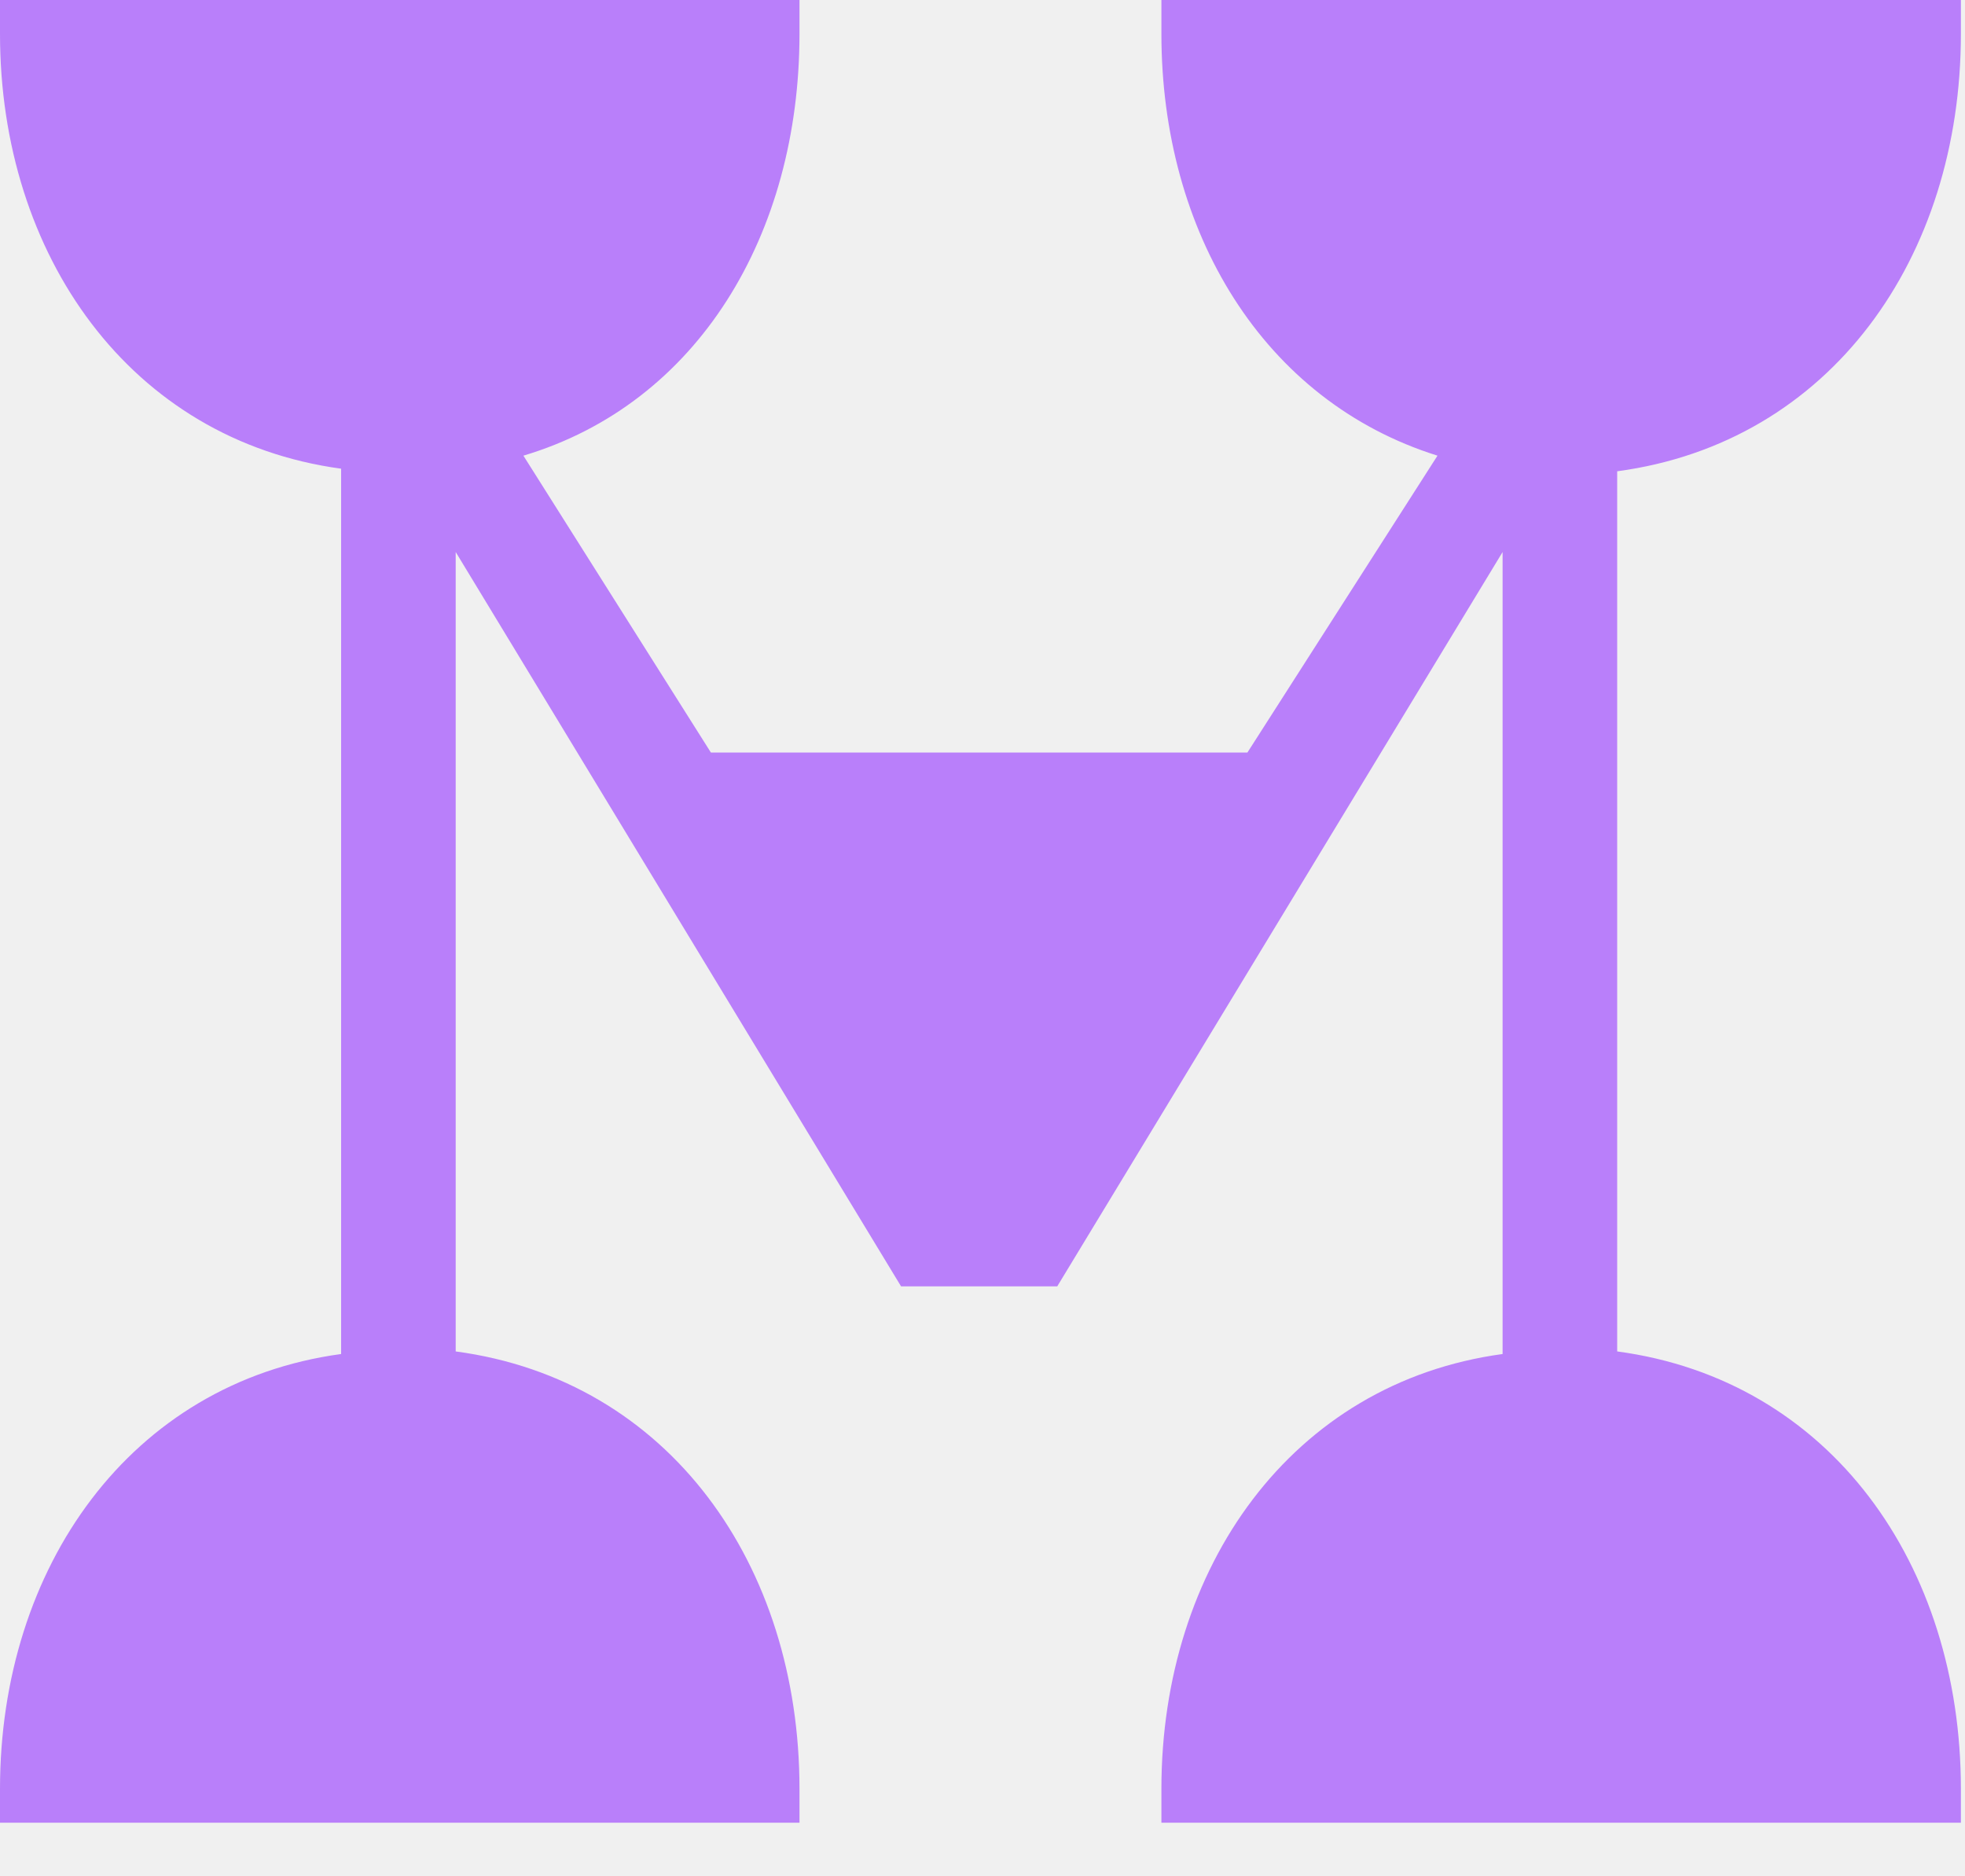
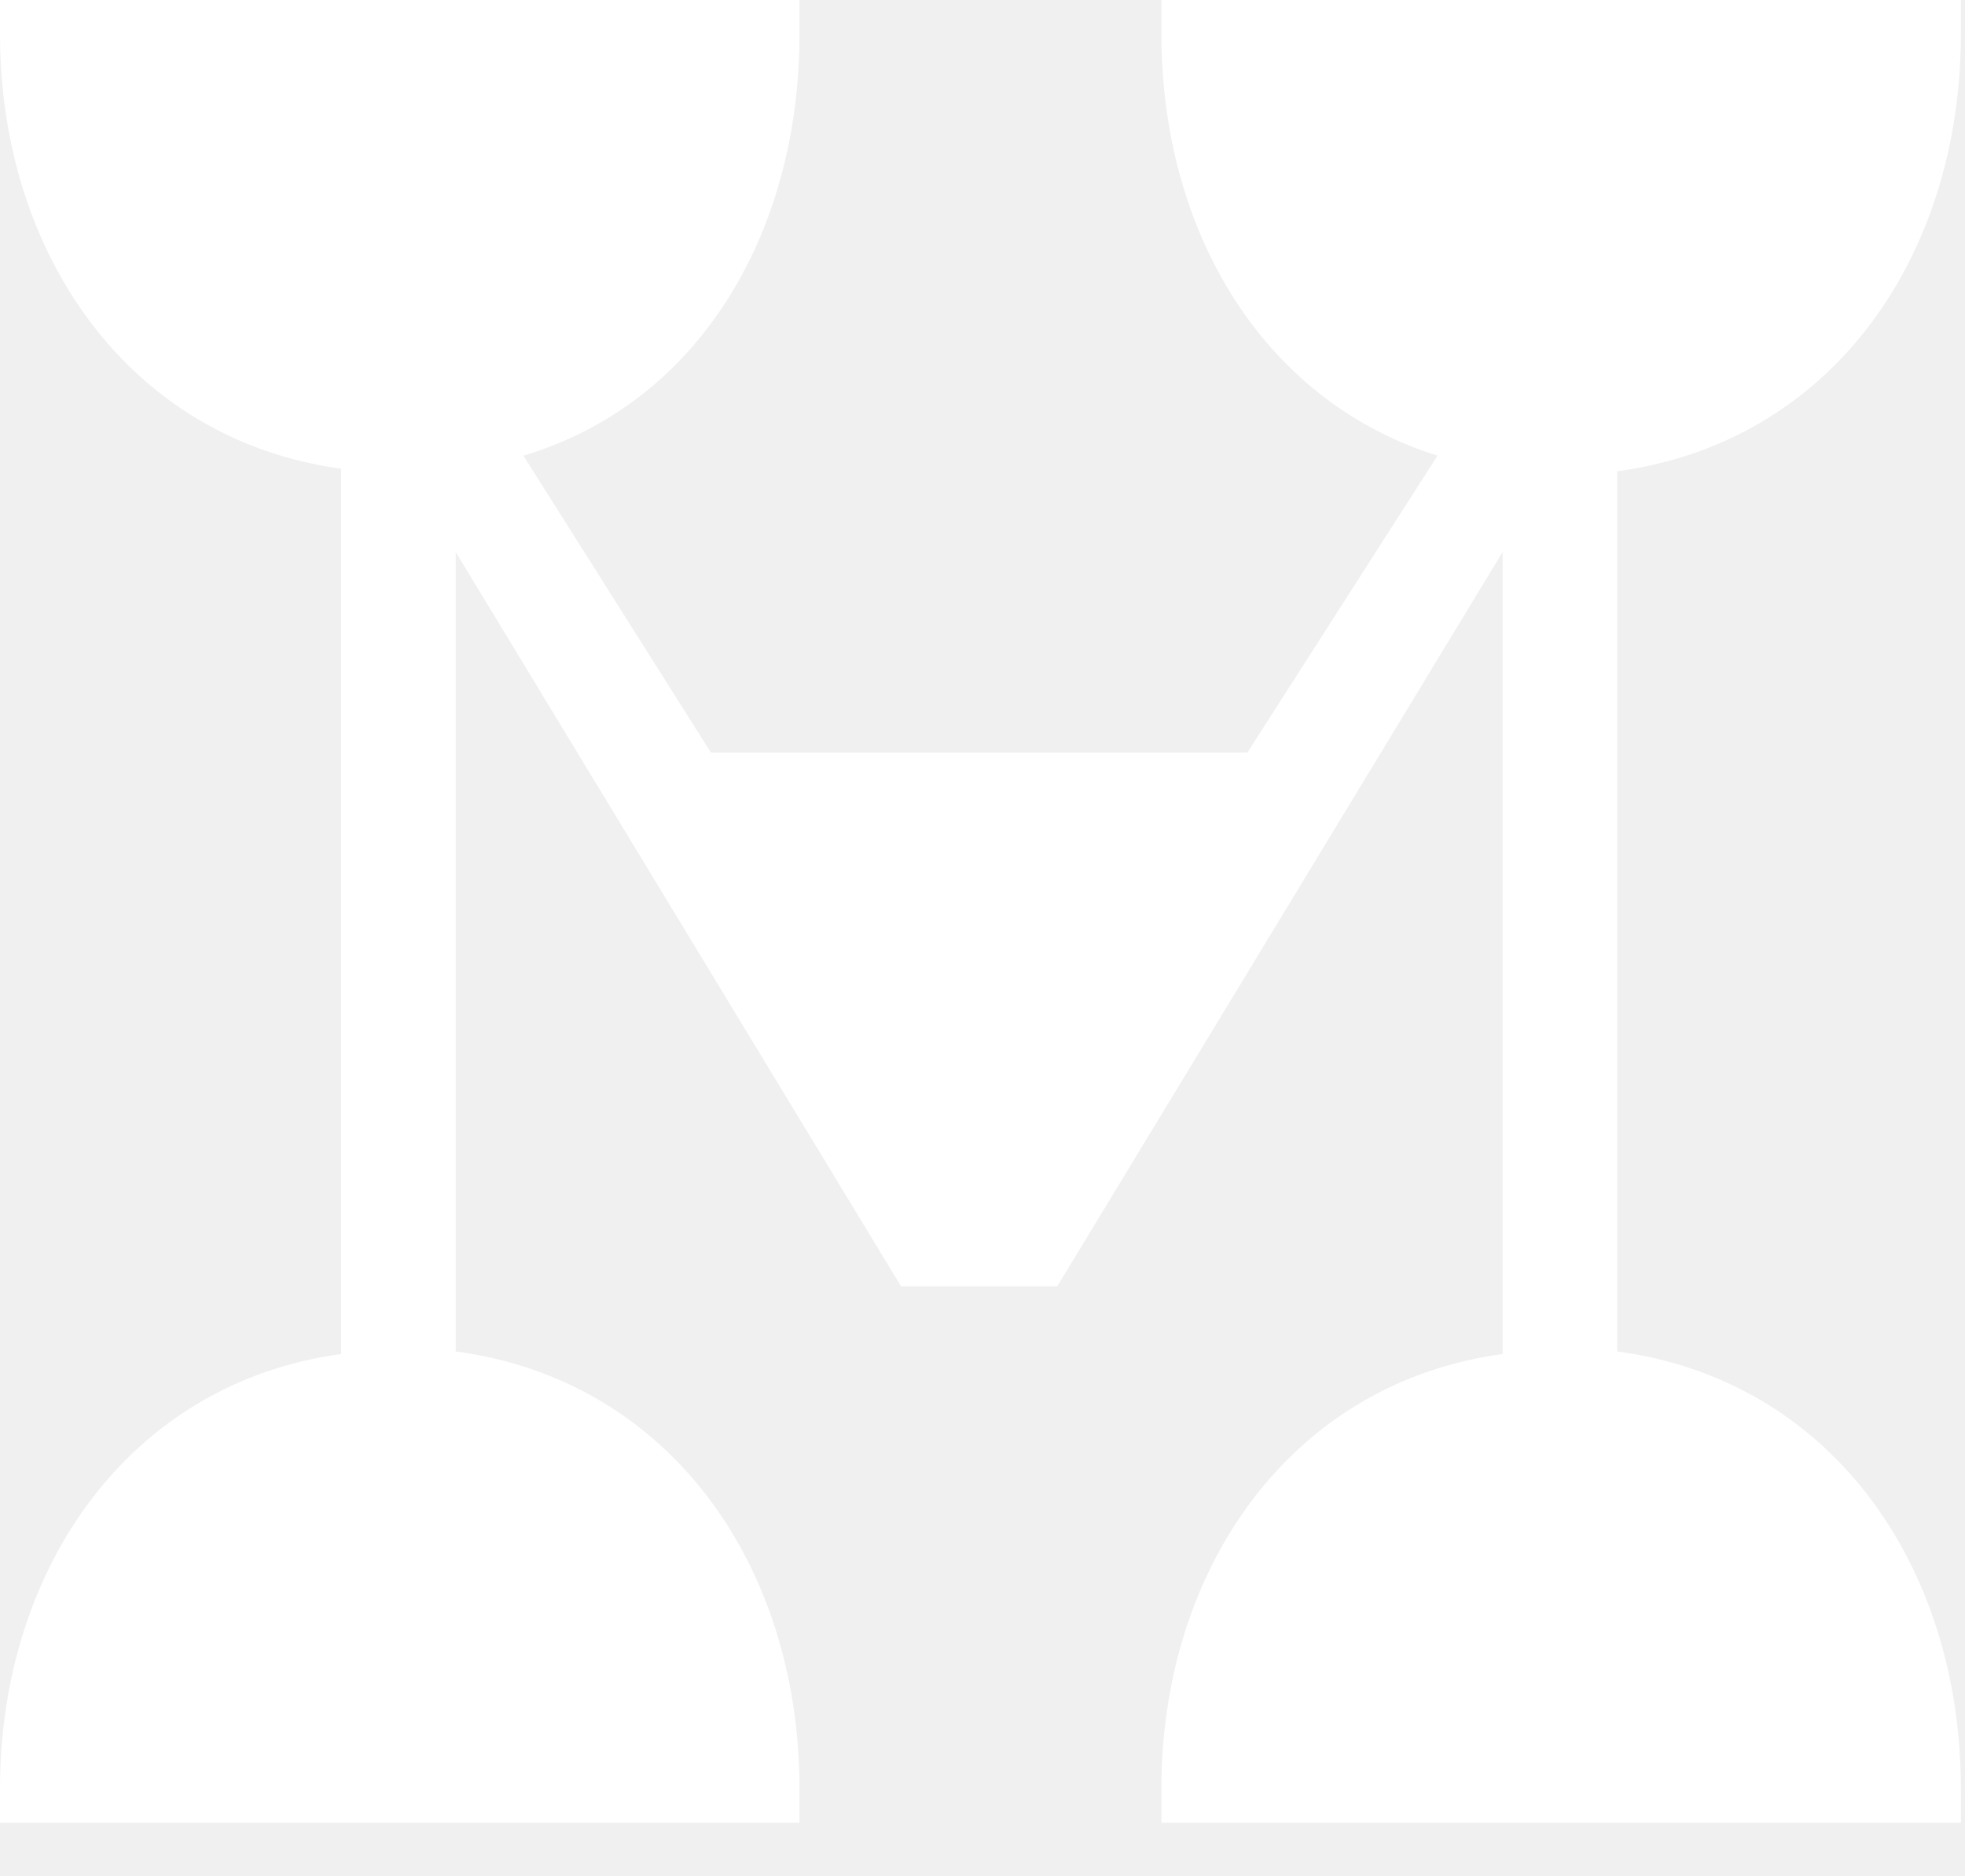
<svg xmlns="http://www.w3.org/2000/svg" width="22" height="21" viewBox="0 0 22 21" fill="none">
-   <path d="M21.954 0.379V0H13.003V0.379C13.003 2.595 14.14 4.49 16.094 5.102L13.966 8.426H7.959L5.86 5.102C7.814 4.519 8.951 2.624 8.951 0.379V0H0V0.379C0 2.857 1.458 4.927 3.819 5.248V15.161C1.458 15.482 0 17.552 0 20.03V20.409H8.951V20.03C8.951 17.523 7.493 15.452 5.102 15.132V6.181L10.088 14.403H11.837L16.823 6.181V15.161C14.461 15.482 13.003 17.552 13.003 20.03V20.409H21.954V20.03C21.954 17.523 20.496 15.452 18.106 15.132V5.277C20.496 4.956 21.954 2.886 21.954 0.379Z" fill="#B97FFA" />
+   <path d="M21.954 0.379V0H13.003V0.379C13.003 2.595 14.14 4.49 16.094 5.102L13.966 8.426H7.959L5.86 5.102C7.814 4.519 8.951 2.624 8.951 0.379V0H0V0.379C0 2.857 1.458 4.927 3.819 5.248V15.161C1.458 15.482 0 17.552 0 20.03V20.409H8.951V20.03C8.951 17.523 7.493 15.452 5.102 15.132V6.181L10.088 14.403H11.837L16.823 6.181V15.161C14.461 15.482 13.003 17.552 13.003 20.03V20.409H21.954V20.03C21.954 17.523 20.496 15.452 18.106 15.132V5.277C20.496 4.956 21.954 2.886 21.954 0.379Z" fill="#FFFFFF" />
</svg>
